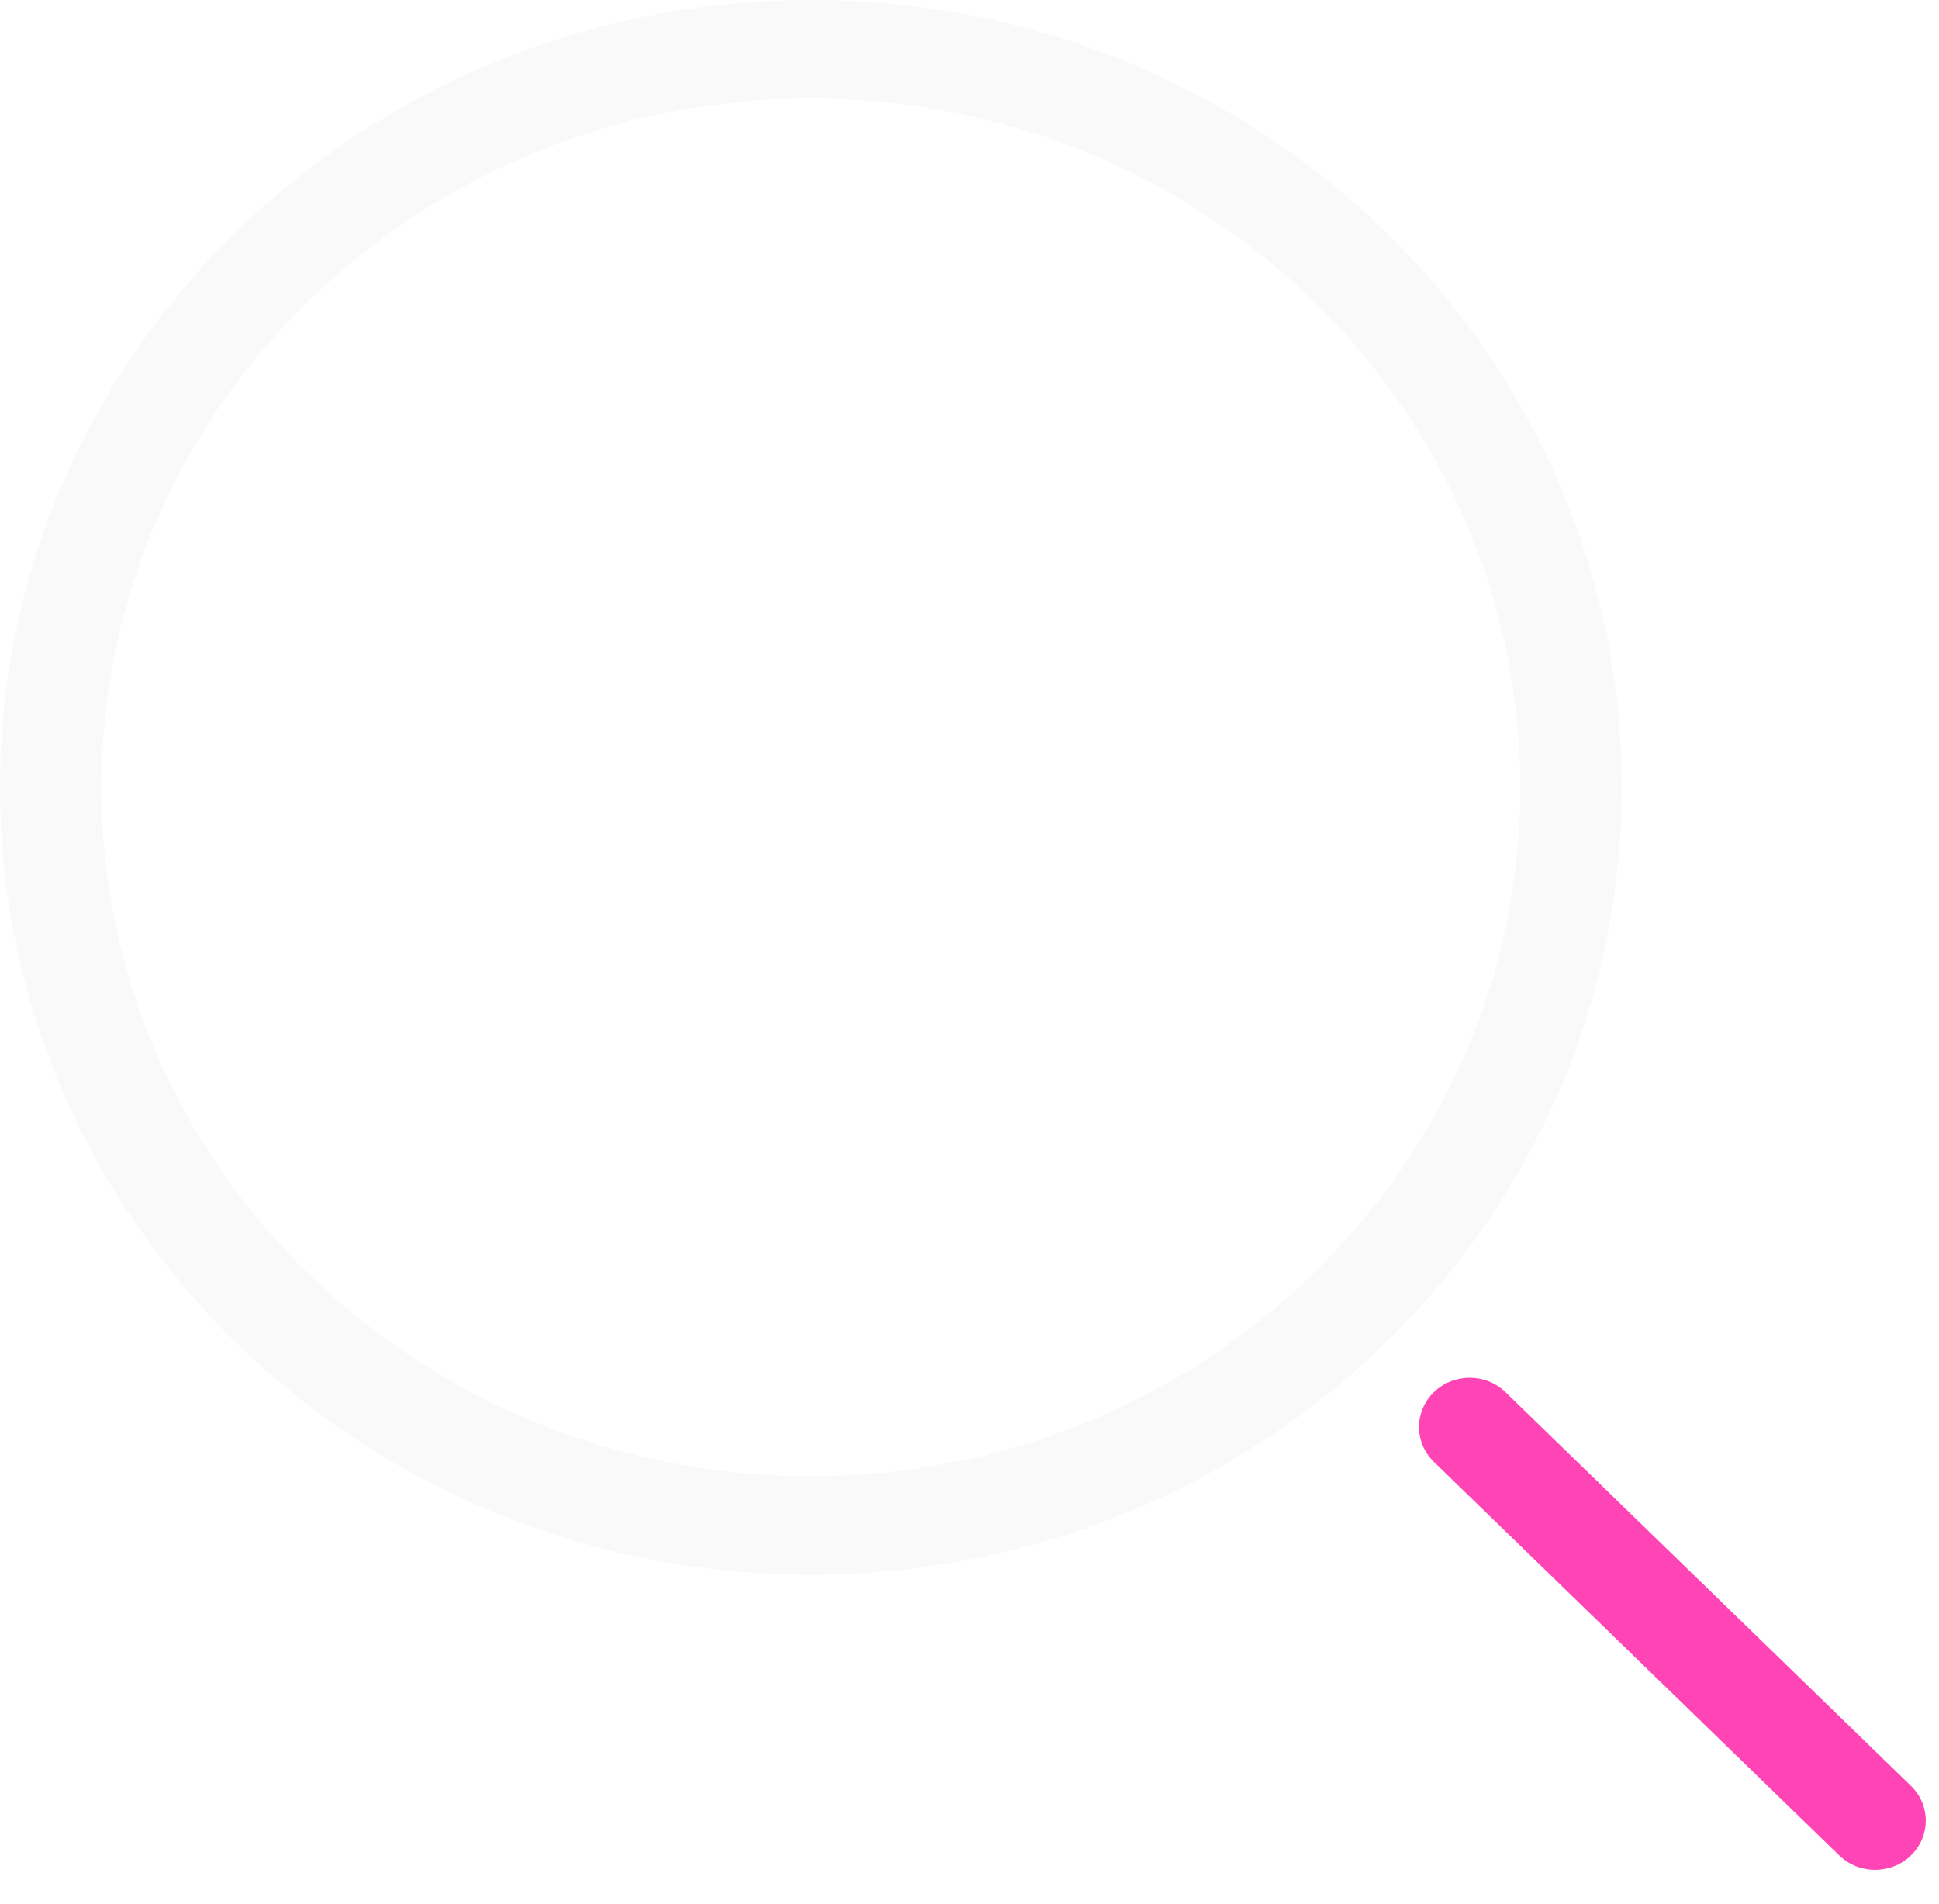
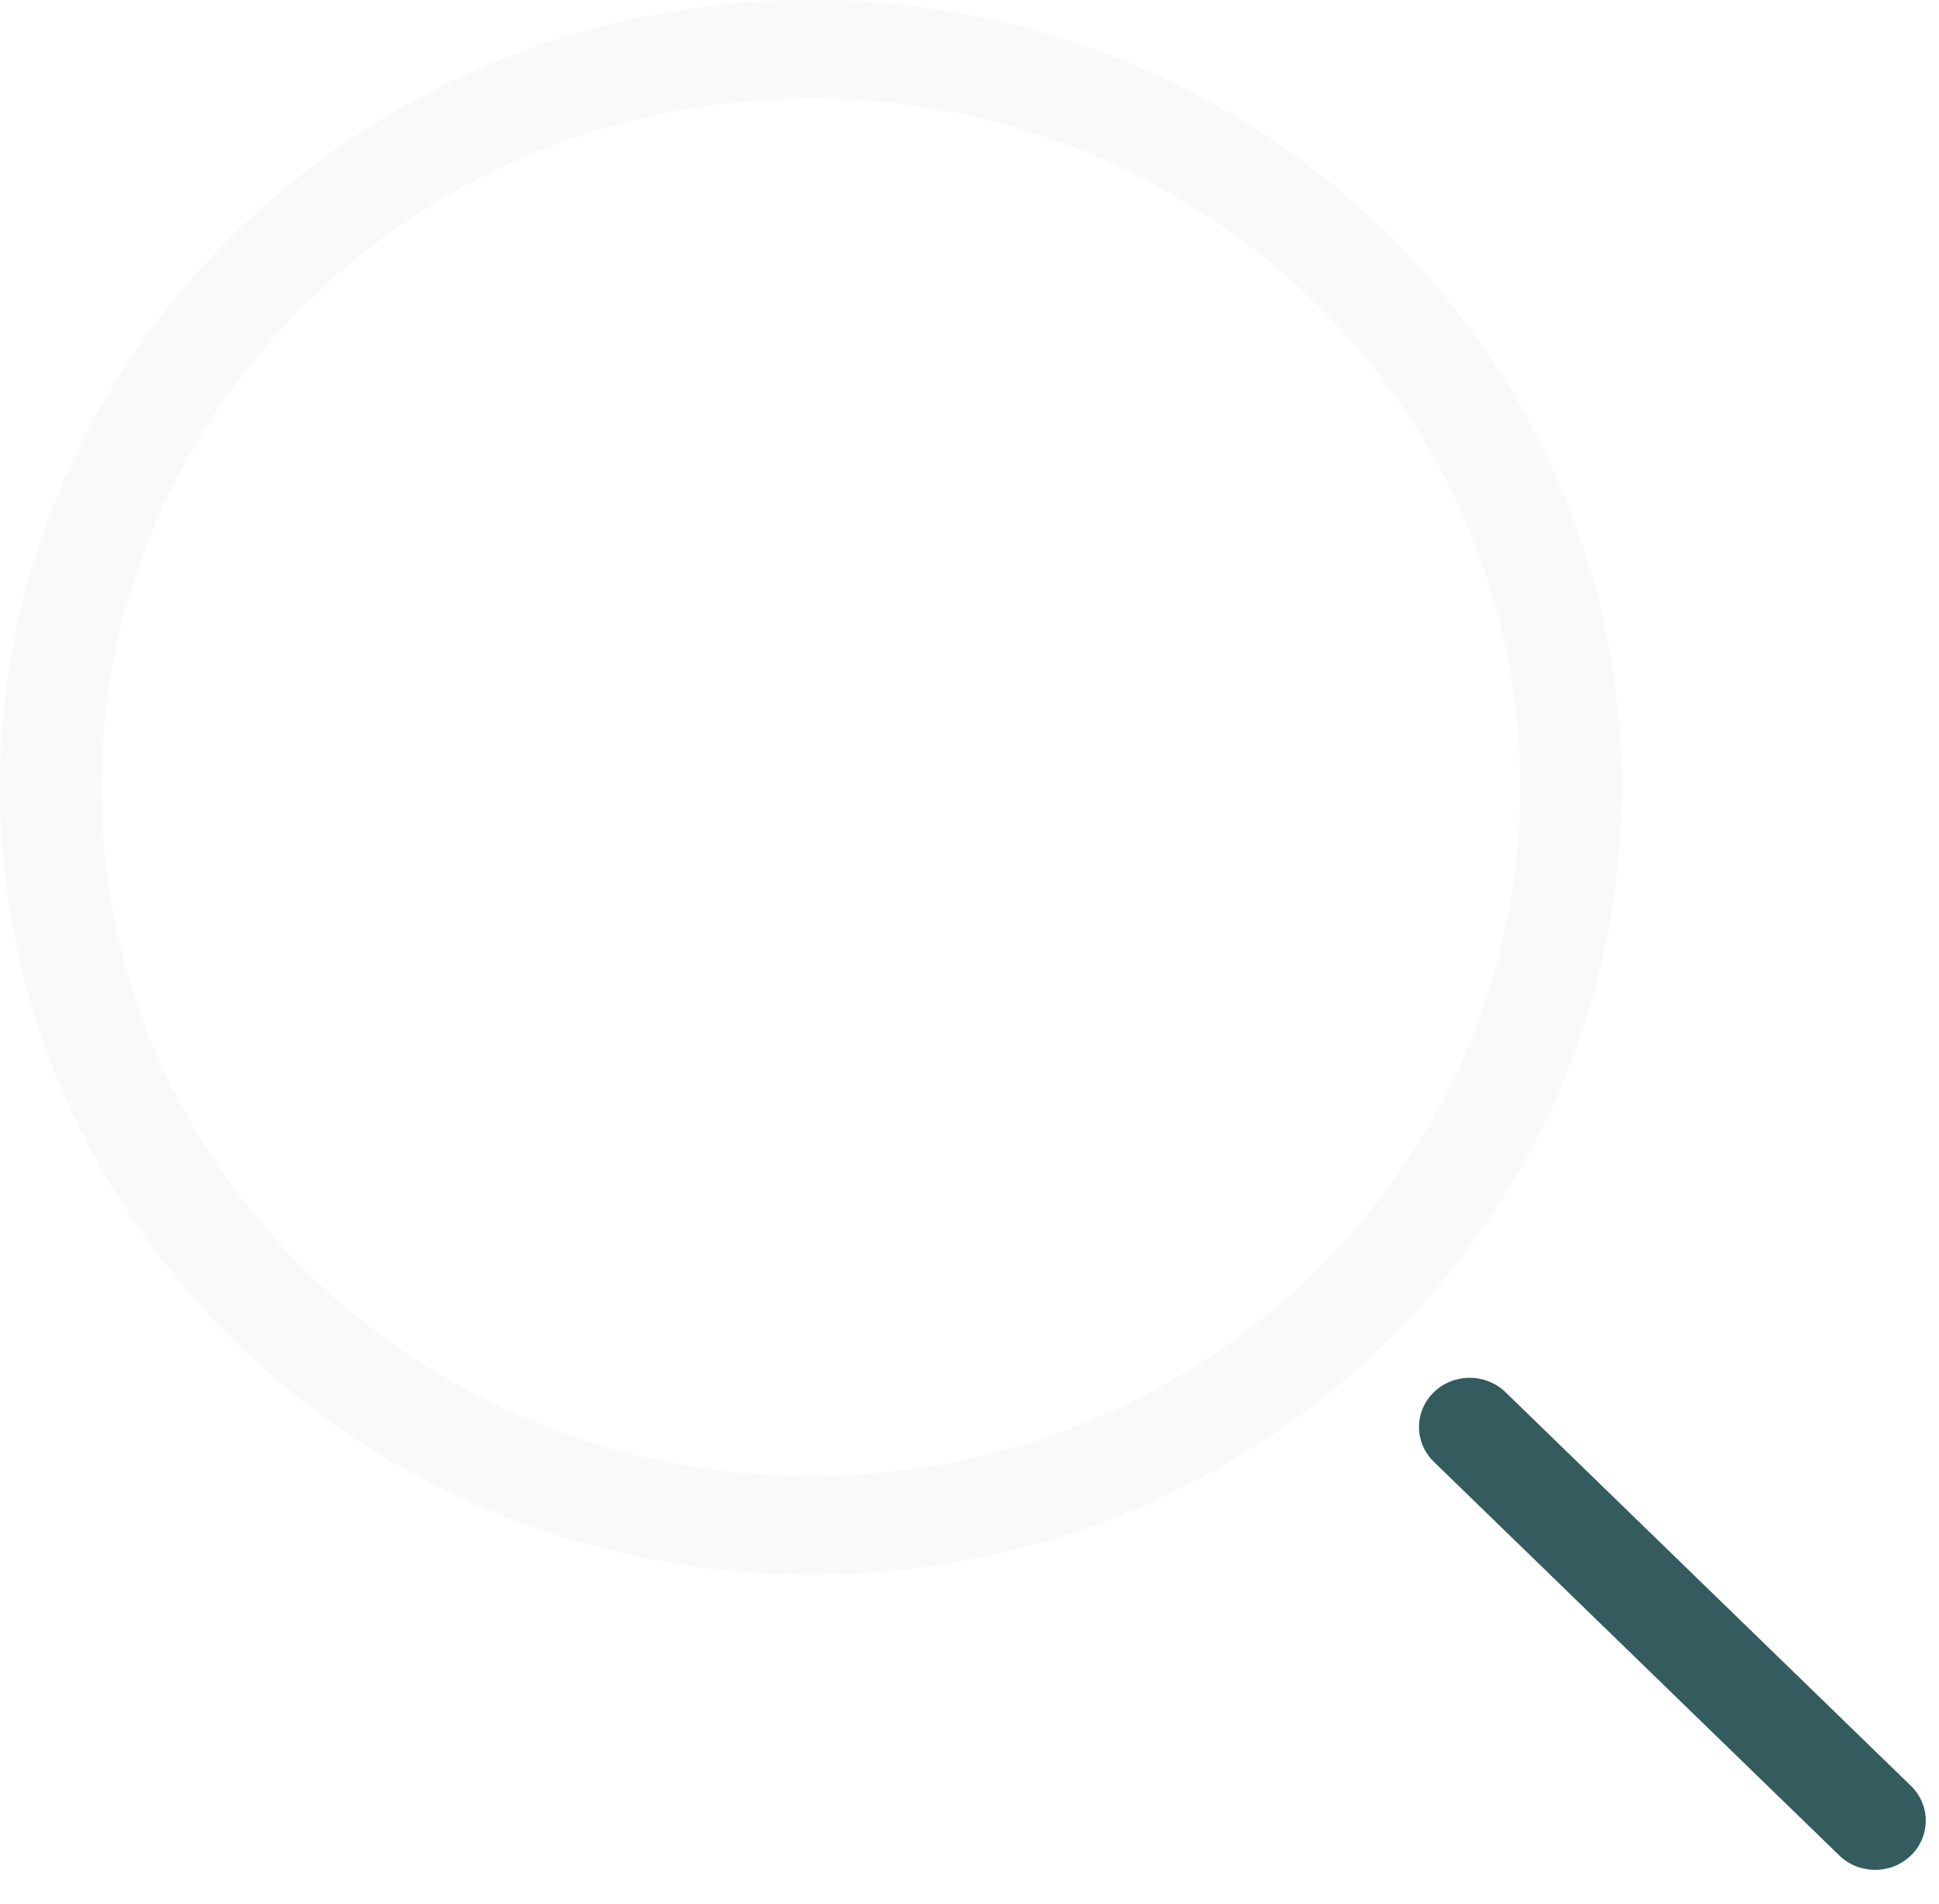
<svg xmlns="http://www.w3.org/2000/svg" width="55" height="54" viewBox="0 0 55 54" fill="none">
  <path fill-rule="evenodd" clip-rule="evenodd" d="M23 2.792C11.885 2.792 2.875 11.541 2.875 22.333C2.875 33.126 11.885 41.875 23 41.875C34.115 41.875 43.125 33.126 43.125 22.333C43.125 11.541 34.115 2.792 23 2.792ZM0 22.333C0 9.999 10.297 0 23 0C35.703 0 46 9.999 46 22.333C46 34.668 35.703 44.667 23 44.667C10.297 44.667 0 34.668 0 22.333Z" fill="#F5F5F5" fill-opacity="0.6" />
-   <path fill-rule="evenodd" clip-rule="evenodd" d="M40.671 39.492C41.232 38.947 42.143 38.947 42.704 39.492L54.204 50.659C54.765 51.204 54.765 52.088 54.204 52.633C53.643 53.178 52.732 53.178 52.171 52.633L40.671 41.466C40.11 40.921 40.11 40.037 40.671 39.492Z" fill="#FF16A2" fill-opacity="0.8" />
+   <path fill-rule="evenodd" clip-rule="evenodd" d="M40.671 39.492C41.232 38.947 42.143 38.947 42.704 39.492L54.204 50.659C54.765 51.204 54.765 52.088 54.204 52.633C53.643 53.178 52.732 53.178 52.171 52.633L40.671 41.466C40.11 40.921 40.11 40.037 40.671 39.492Z" fill="#023436" fill-opacity="0.8" />
</svg>
